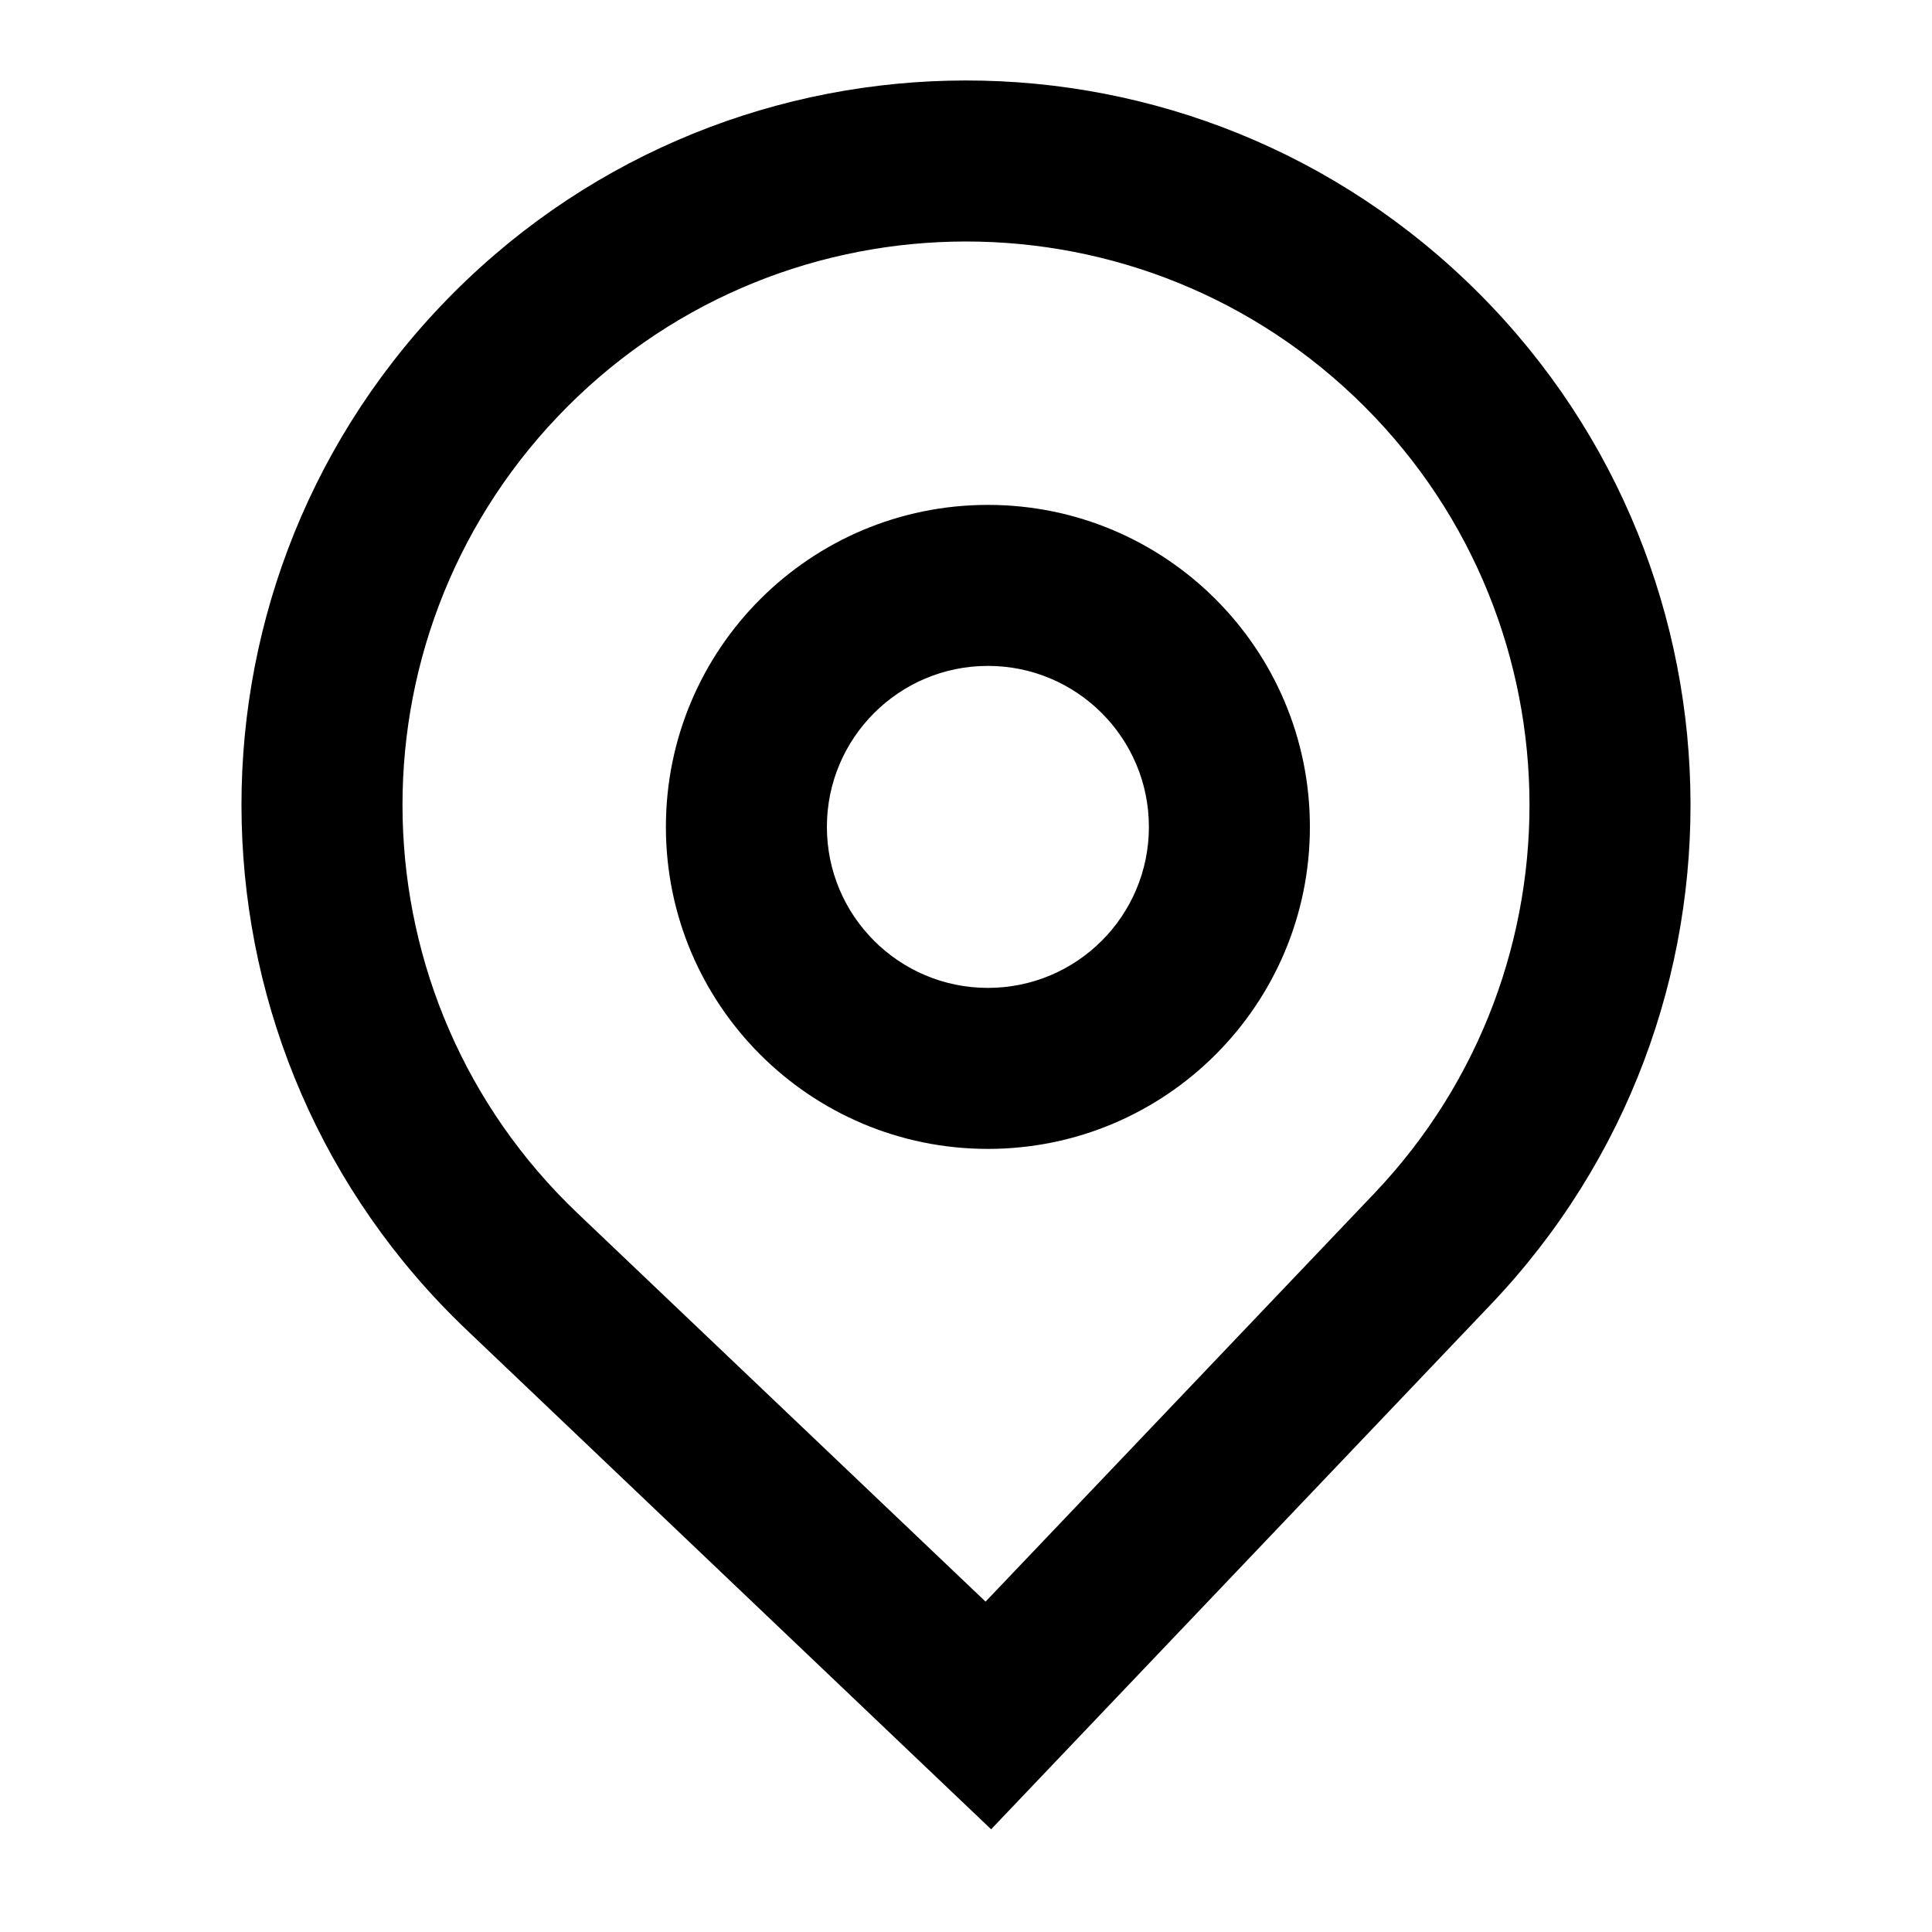
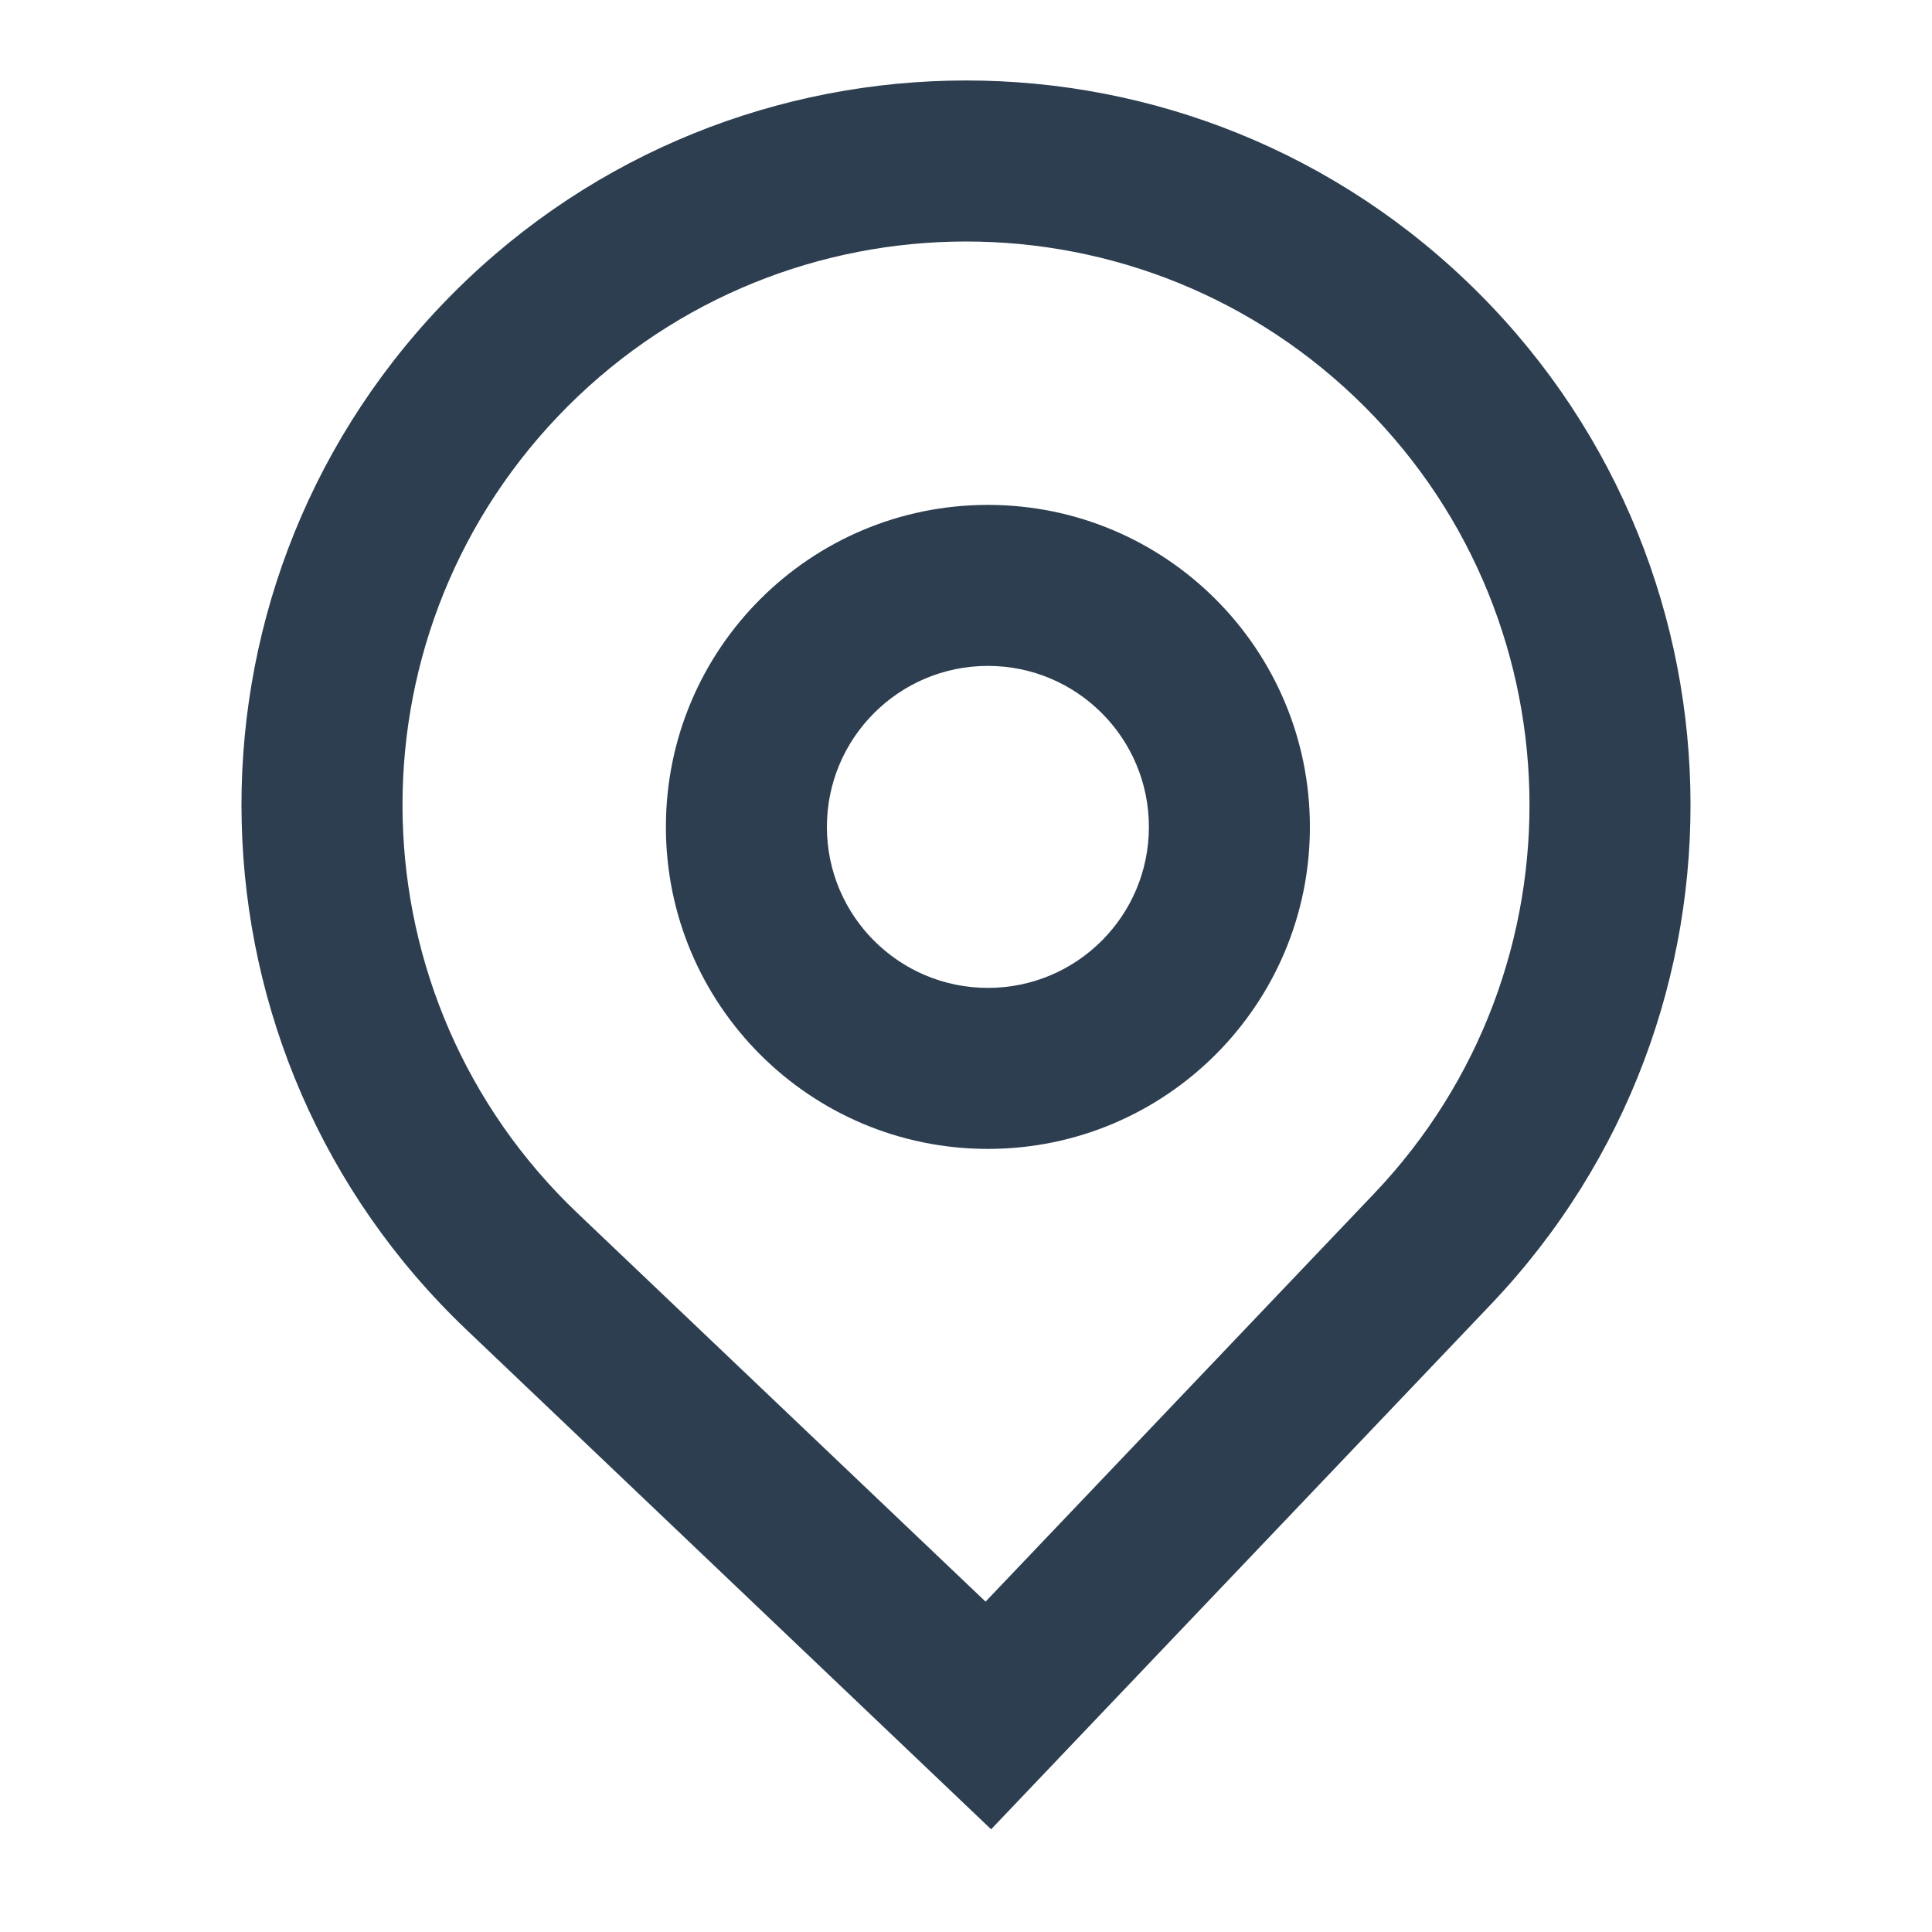
<svg xmlns="http://www.w3.org/2000/svg" width="24" height="24" viewBox="0 0 24 24" fill="none">
-   <path fill-rule="evenodd" clip-rule="evenodd" d="M16.272 10.272C16.272 12.481 14.481 14.272 12.272 14.272C10.063 14.272 8.272 12.481 8.272 10.272C8.272 8.063 10.063 6.272 12.272 6.272C14.481 6.272 16.272 8.063 16.272 10.272ZM14.272 10.272C14.272 11.377 13.377 12.272 12.272 12.272C11.168 12.272 10.272 11.377 10.272 10.272C10.272 9.168 11.168 8.272 12.272 8.272C13.377 8.272 14.272 9.168 14.272 10.272Z" fill="currentColor" />
-   <path fill-rule="evenodd" clip-rule="evenodd" d="M5.794 16.518C2.194 13.091 2.054 7.394 5.482 3.794C8.909 0.194 14.606 0.054 18.206 3.482C21.806 6.909 21.946 12.606 18.518 16.206L12.312 22.724L5.794 16.518ZM17.07 14.827L12.243 19.896L7.173 15.07C4.373 12.404 4.265 7.973 6.93 5.173C9.596 2.373 14.027 2.265 16.827 4.93C19.627 7.596 19.735 12.027 17.07 14.827Z" fill="currentColor" />
+   <path fill-rule="evenodd" clip-rule="evenodd" d="M16.272 10.272C16.272 12.481 14.481 14.272 12.272 14.272C10.063 14.272 8.272 12.481 8.272 10.272C8.272 8.063 10.063 6.272 12.272 6.272C14.481 6.272 16.272 8.063 16.272 10.272ZM14.272 10.272C14.272 11.377 13.377 12.272 12.272 12.272C11.168 12.272 10.272 11.377 10.272 10.272C10.272 9.168 11.168 8.272 12.272 8.272C13.377 8.272 14.272 9.168 14.272 10.272Z" fill="#2c3e50" />
+   <path fill-rule="evenodd" clip-rule="evenodd" d="M5.794 16.518C2.194 13.091 2.054 7.394 5.482 3.794C8.909 0.194 14.606 0.054 18.206 3.482C21.806 6.909 21.946 12.606 18.518 16.206L12.312 22.724L5.794 16.518ZM17.07 14.827L12.243 19.896L7.173 15.07C4.373 12.404 4.265 7.973 6.93 5.173C9.596 2.373 14.027 2.265 16.827 4.93C19.627 7.596 19.735 12.027 17.07 14.827Z" fill="#2c3e50" />
</svg>
